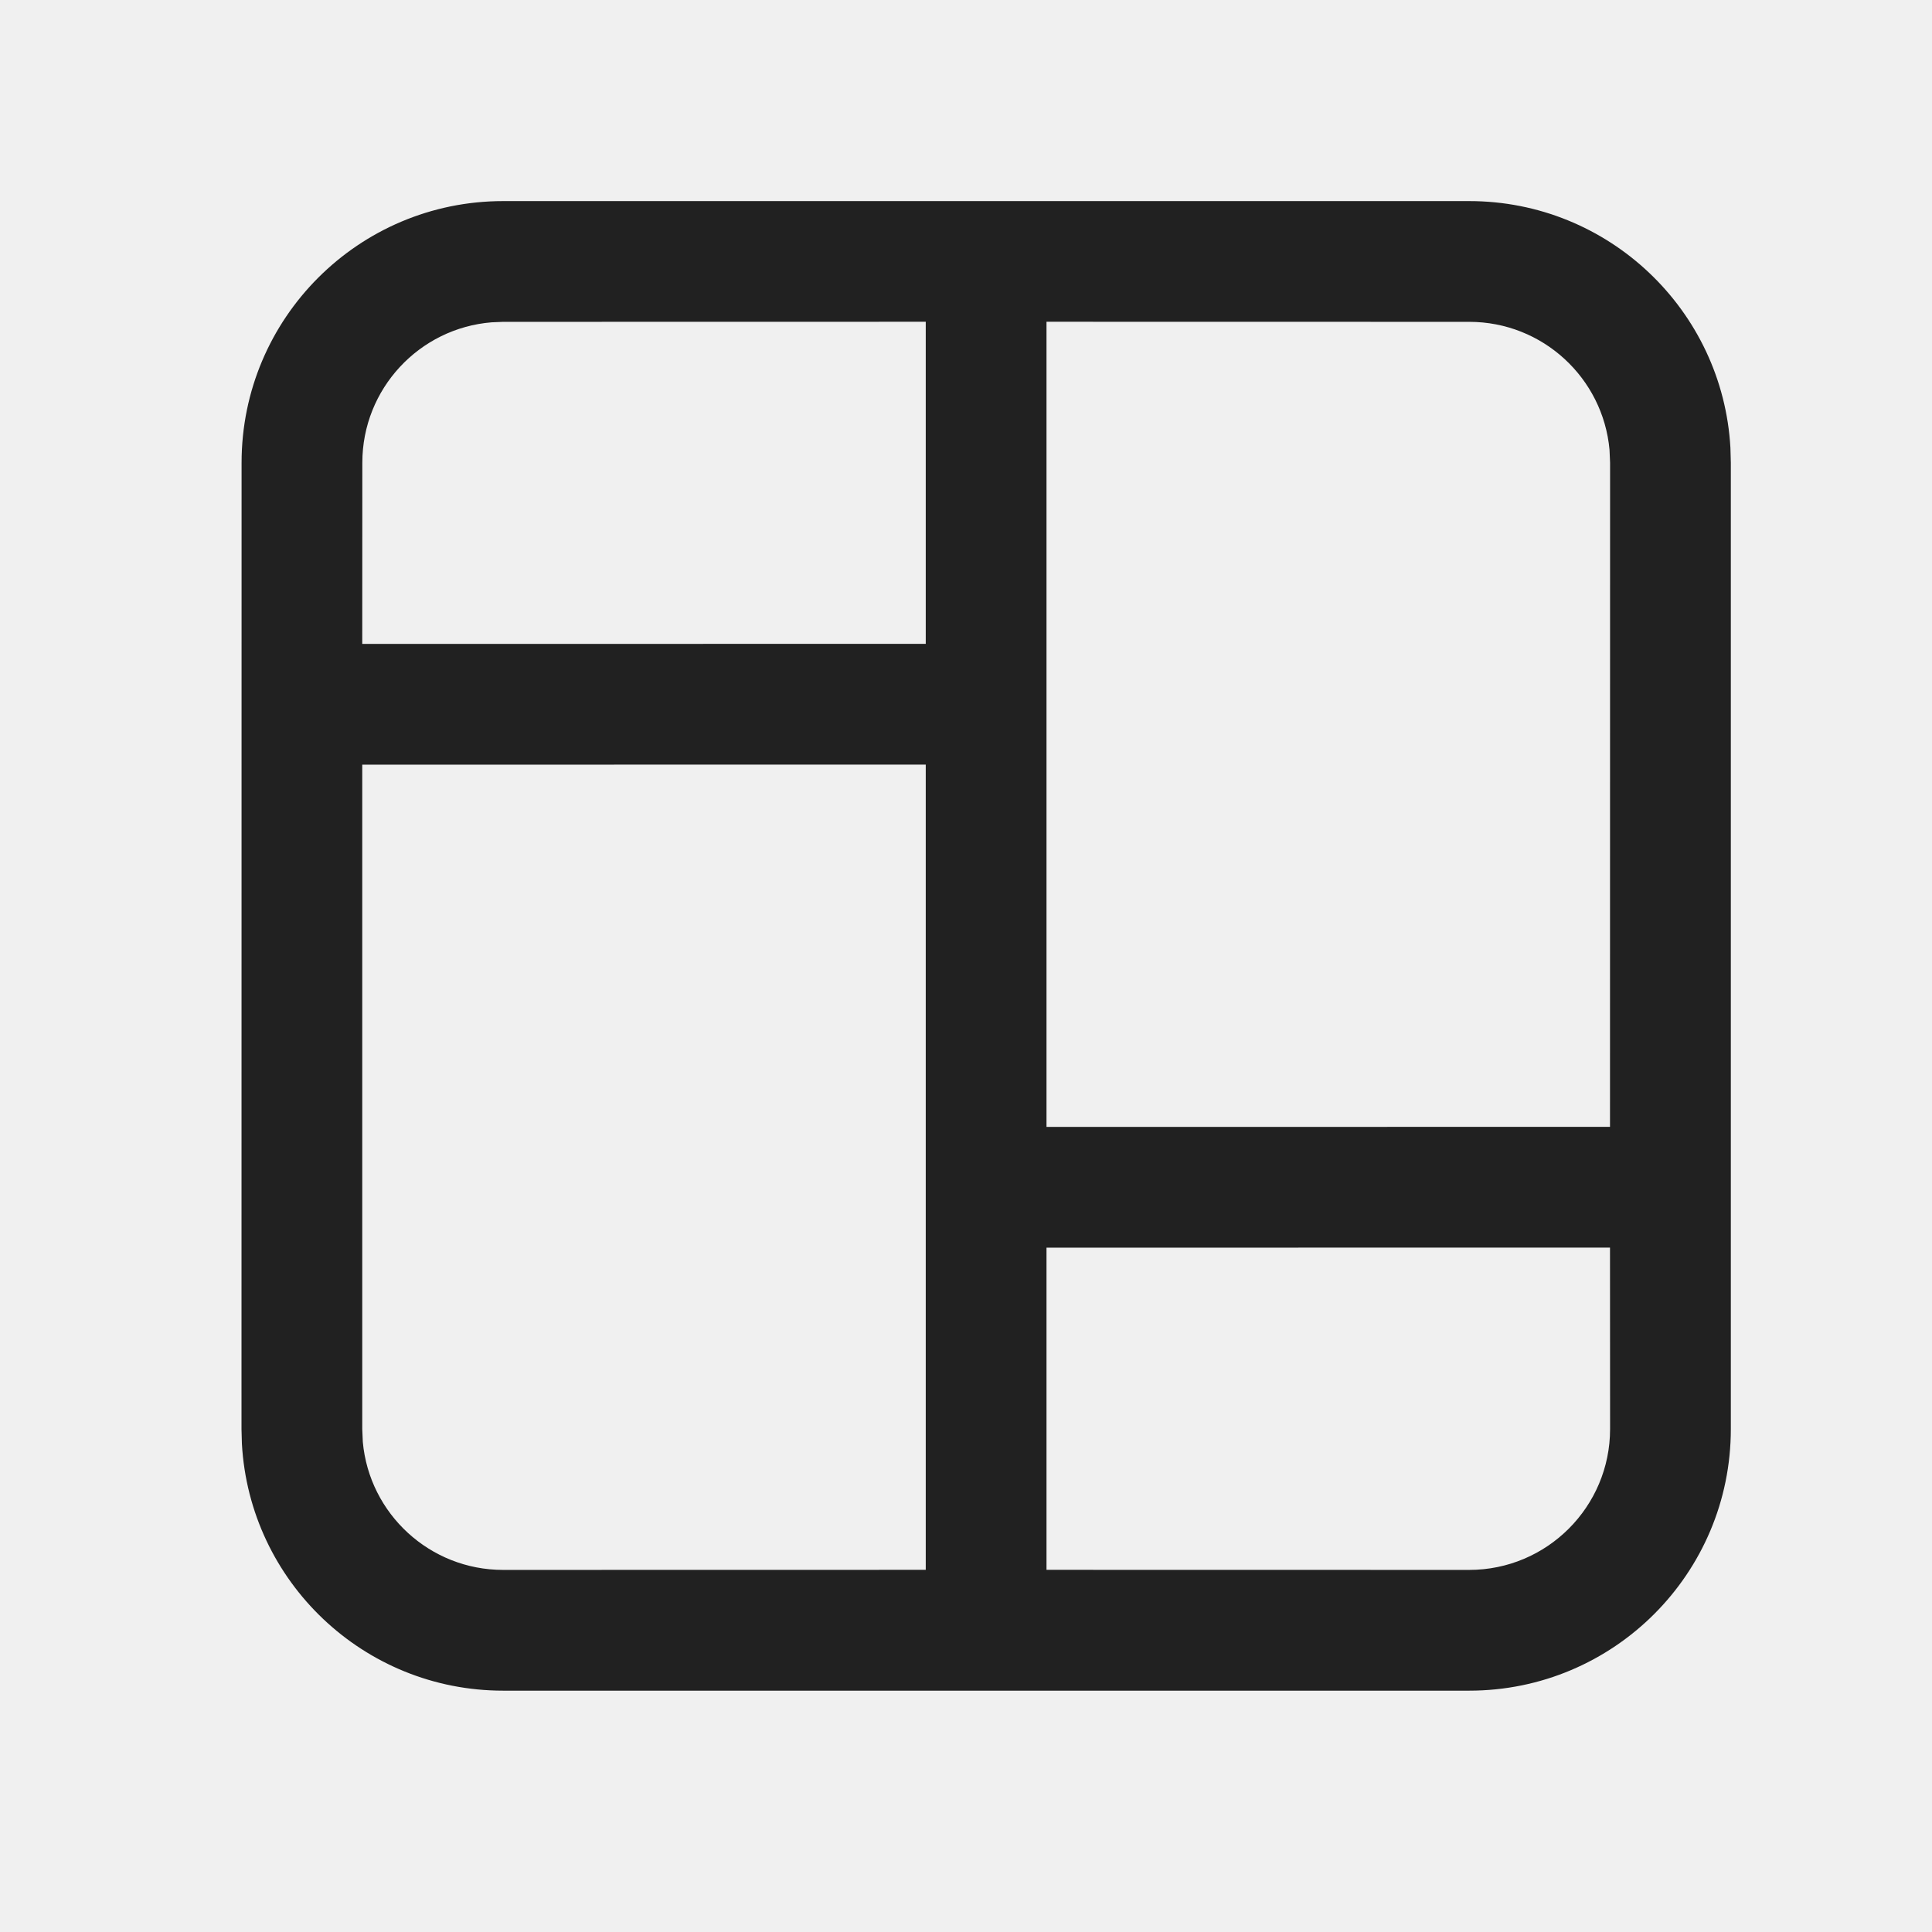
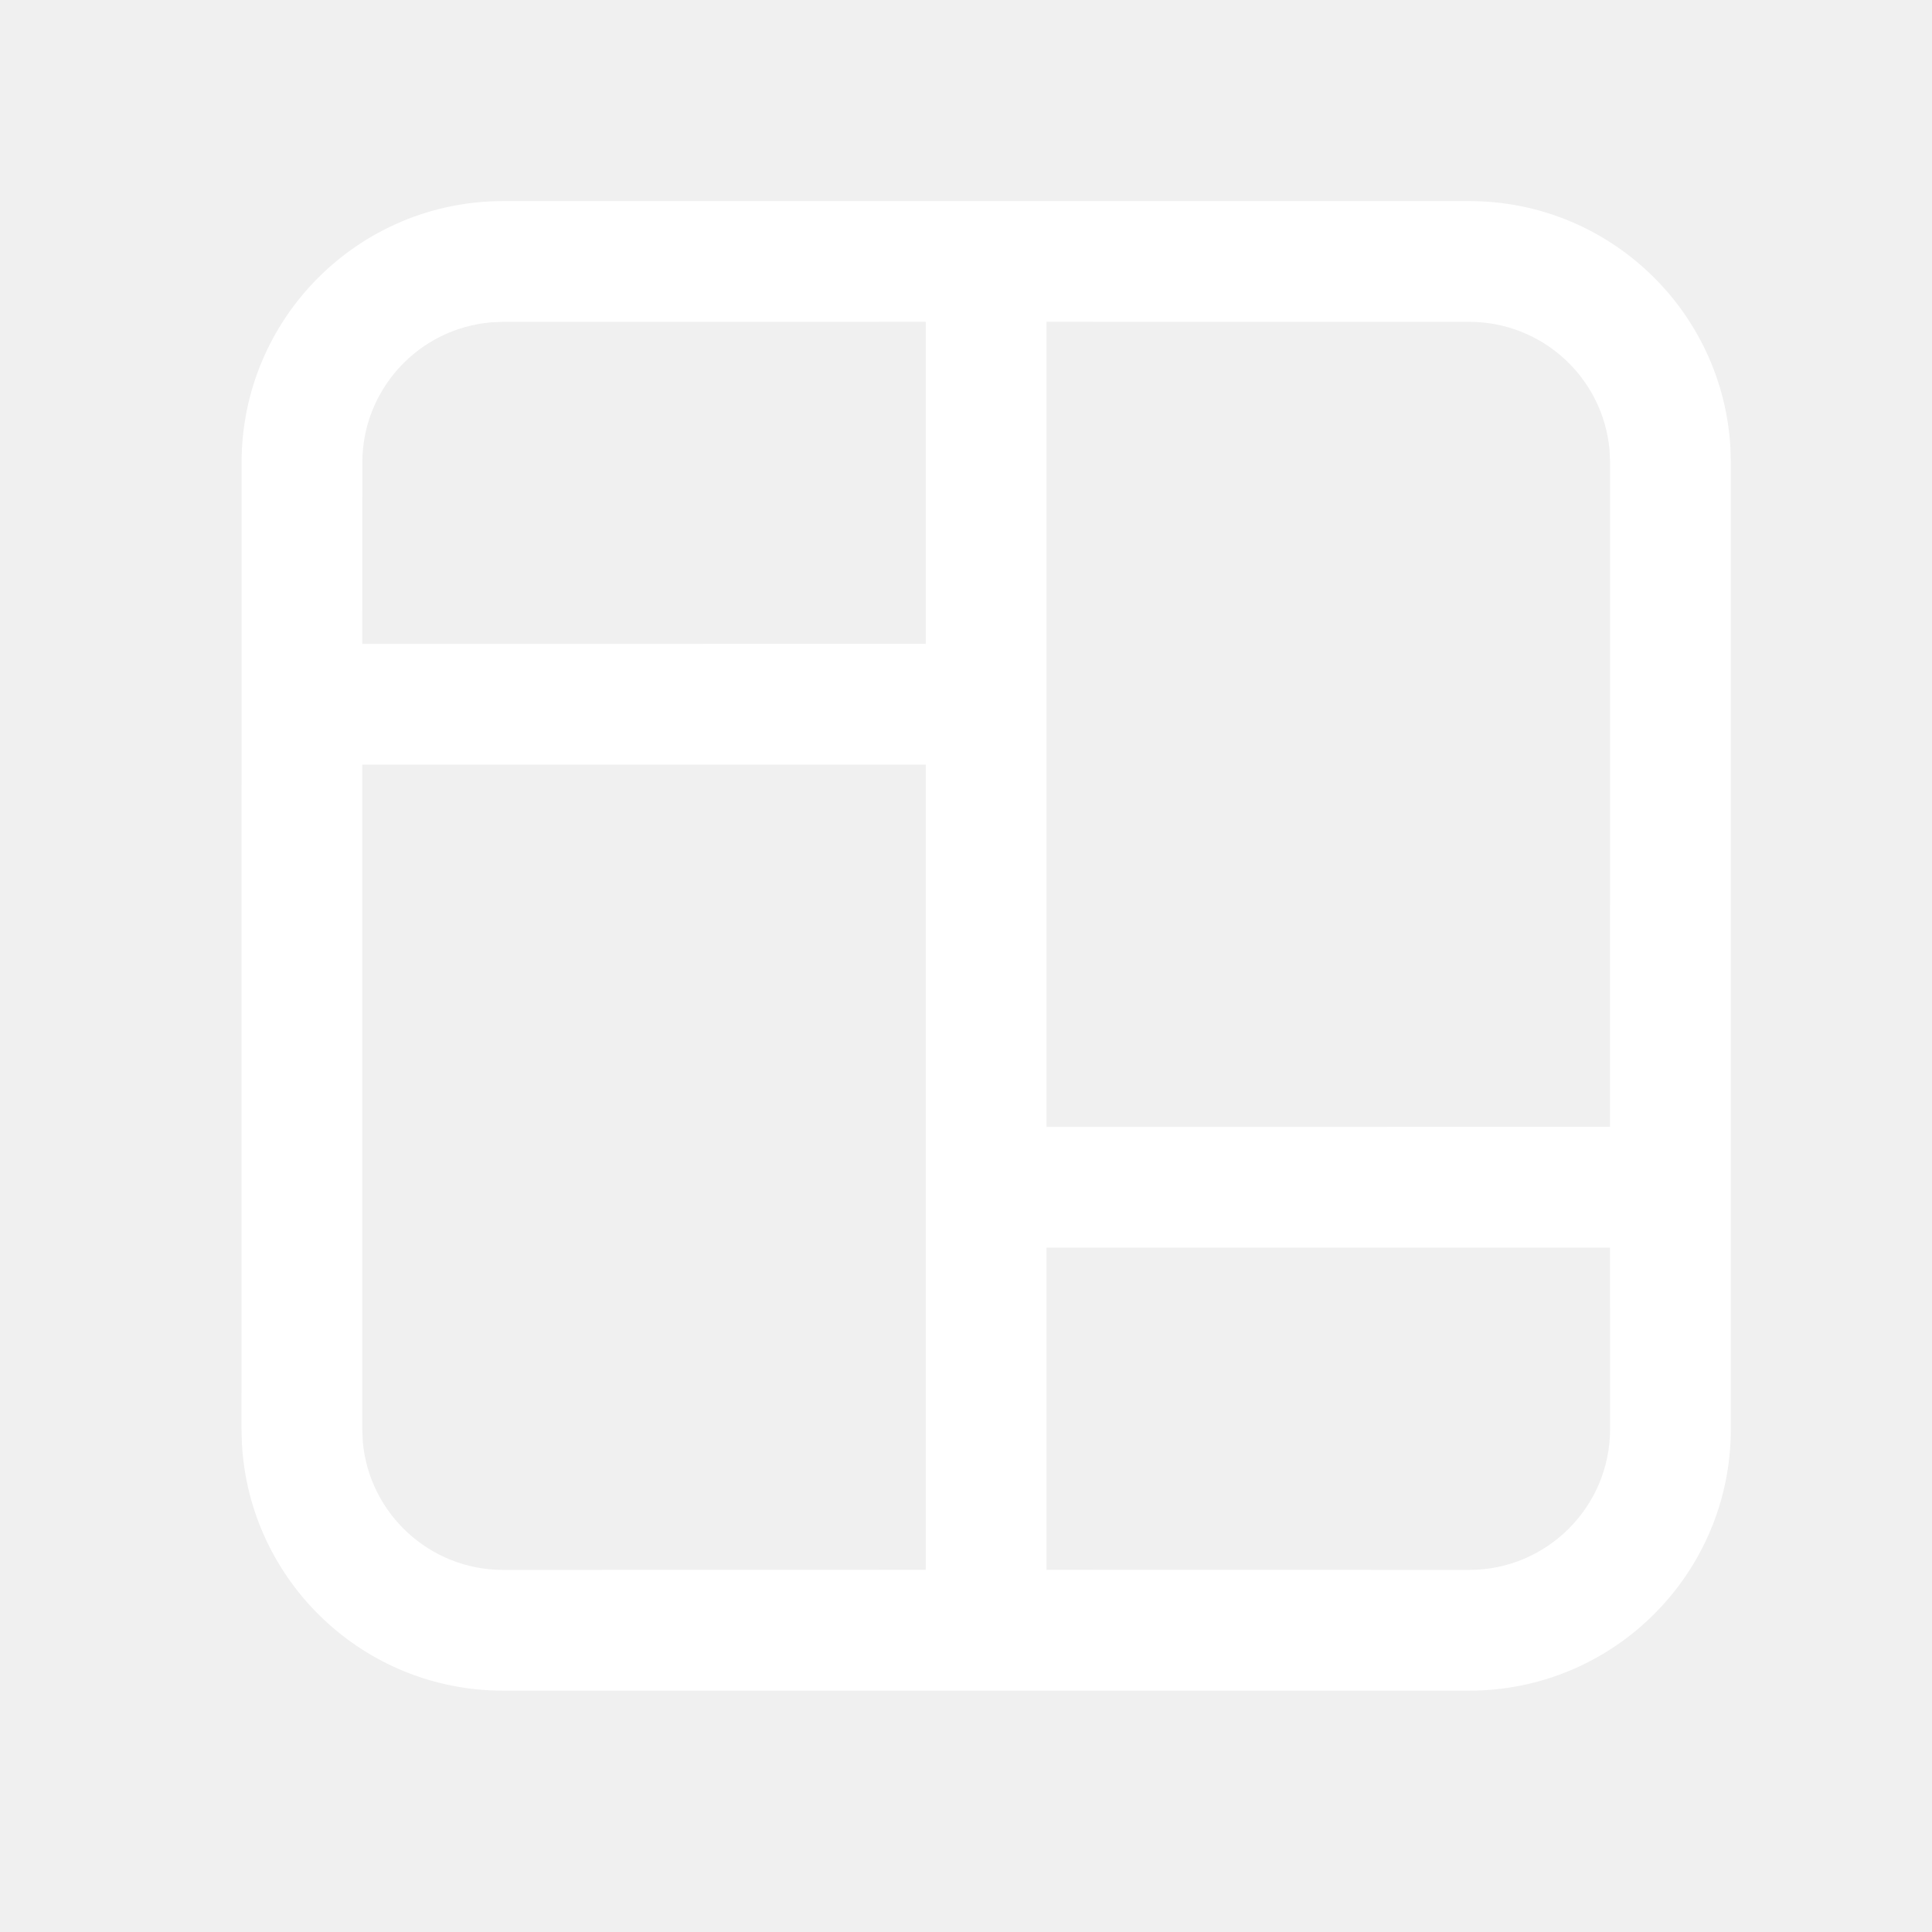
- <svg xmlns="http://www.w3.org/2000/svg" width="800px" height="800px" viewBox="0 0 24 24" version="1.1">
-   <g id="🔍-Product-Icons" stroke="none" stroke-width="1" fill="none" fill-rule="evenodd">
-     <g id="ic_fluent_board_24_regular" fill="#212121" fill-rule="nonzero">
-       <path d="M18.251,2.498 C19.984,2.498 21.401,3.855 21.496,5.564 L21.501,5.748 L21.501,17.752 C21.501,19.547 20.046,21.002 18.251,21.002 L6.25,21.002 C4.517,21.002 3.101,19.646 3.005,17.936 L3,17.752 L3.001,5.748 C3.001,3.953 4.456,2.498 6.251,2.498 L18.251,2.498 Z M11.5,9.498 L4.5,9.499 L4.5,17.752 L4.507,17.913 C4.588,18.804 5.338,19.502 6.25,19.502 L11.5,19.501 L11.5,9.498 Z M20,15.498 L13,15.499 L13,19.501 L18.251,19.502 C19.217,19.502 20.001,18.718 20.001,17.752 L20,15.498 Z M18.251,3.998 L13,3.997 L13,13.999 L20,13.998 L20.001,5.748 L19.994,5.587 C19.913,4.696 19.164,3.998 18.251,3.998 Z M11.5,3.997 L6.251,3.998 L6.107,4.004 C5.208,4.077 4.501,4.83 4.501,5.748 L4.5,7.999 L11.5,7.998 L11.5,3.997 Z" id="🎨-Color">
- 
- </path>
+ <svg xmlns="http://www.w3.org/2000/svg" width="800px" height="800px" viewBox="0 0 24 24" version="1.1" fill="#000000">
+   <g id="SVGRepo_bgCarrier" stroke-width="0" />
+   <g id="SVGRepo_tracerCarrier" stroke-linecap="round" stroke-linejoin="round" />
+   <g id="SVGRepo_iconCarrier">
+     <g id="🔍-Product-Icons" stroke="none" stroke-width="1" fill="none" fill-rule="evenodd">
+       <g id="ic_fluent_board_24_regular" fill="#fff" fill-rule="nonzero">
+         <path d="M18.251,2.498 C19.984,2.498 21.401,3.855 21.496,5.564 L21.501,5.748 L21.501,17.752 C21.501,19.547 20.046,21.002 18.251,21.002 L6.25,21.002 C4.517,21.002 3.101,19.646 3.005,17.936 L3,17.752 L3.001,5.748 C3.001,3.953 4.456,2.498 6.251,2.498 L18.251,2.498 Z M11.5,9.498 L4.5,9.499 L4.5,17.752 L4.507,17.913 C4.588,18.804 5.338,19.502 6.25,19.502 L11.5,19.501 L11.5,9.498 Z M20,15.498 L13,15.499 L13,19.501 L18.251,19.502 C19.217,19.502 20.001,18.718 20.001,17.752 L20,15.498 Z M18.251,3.998 L13,3.997 L13,13.999 L20,13.998 L20.001,5.748 L19.994,5.587 C19.913,4.696 19.164,3.998 18.251,3.998 Z M11.5,3.997 L6.251,3.998 L6.107,4.004 C5.208,4.077 4.501,4.83 4.501,5.748 L4.5,7.999 L11.5,7.998 L11.5,3.997 Z" id="🎨-Color"> </path>
+       </g>
    </g>
  </g>
</svg>
